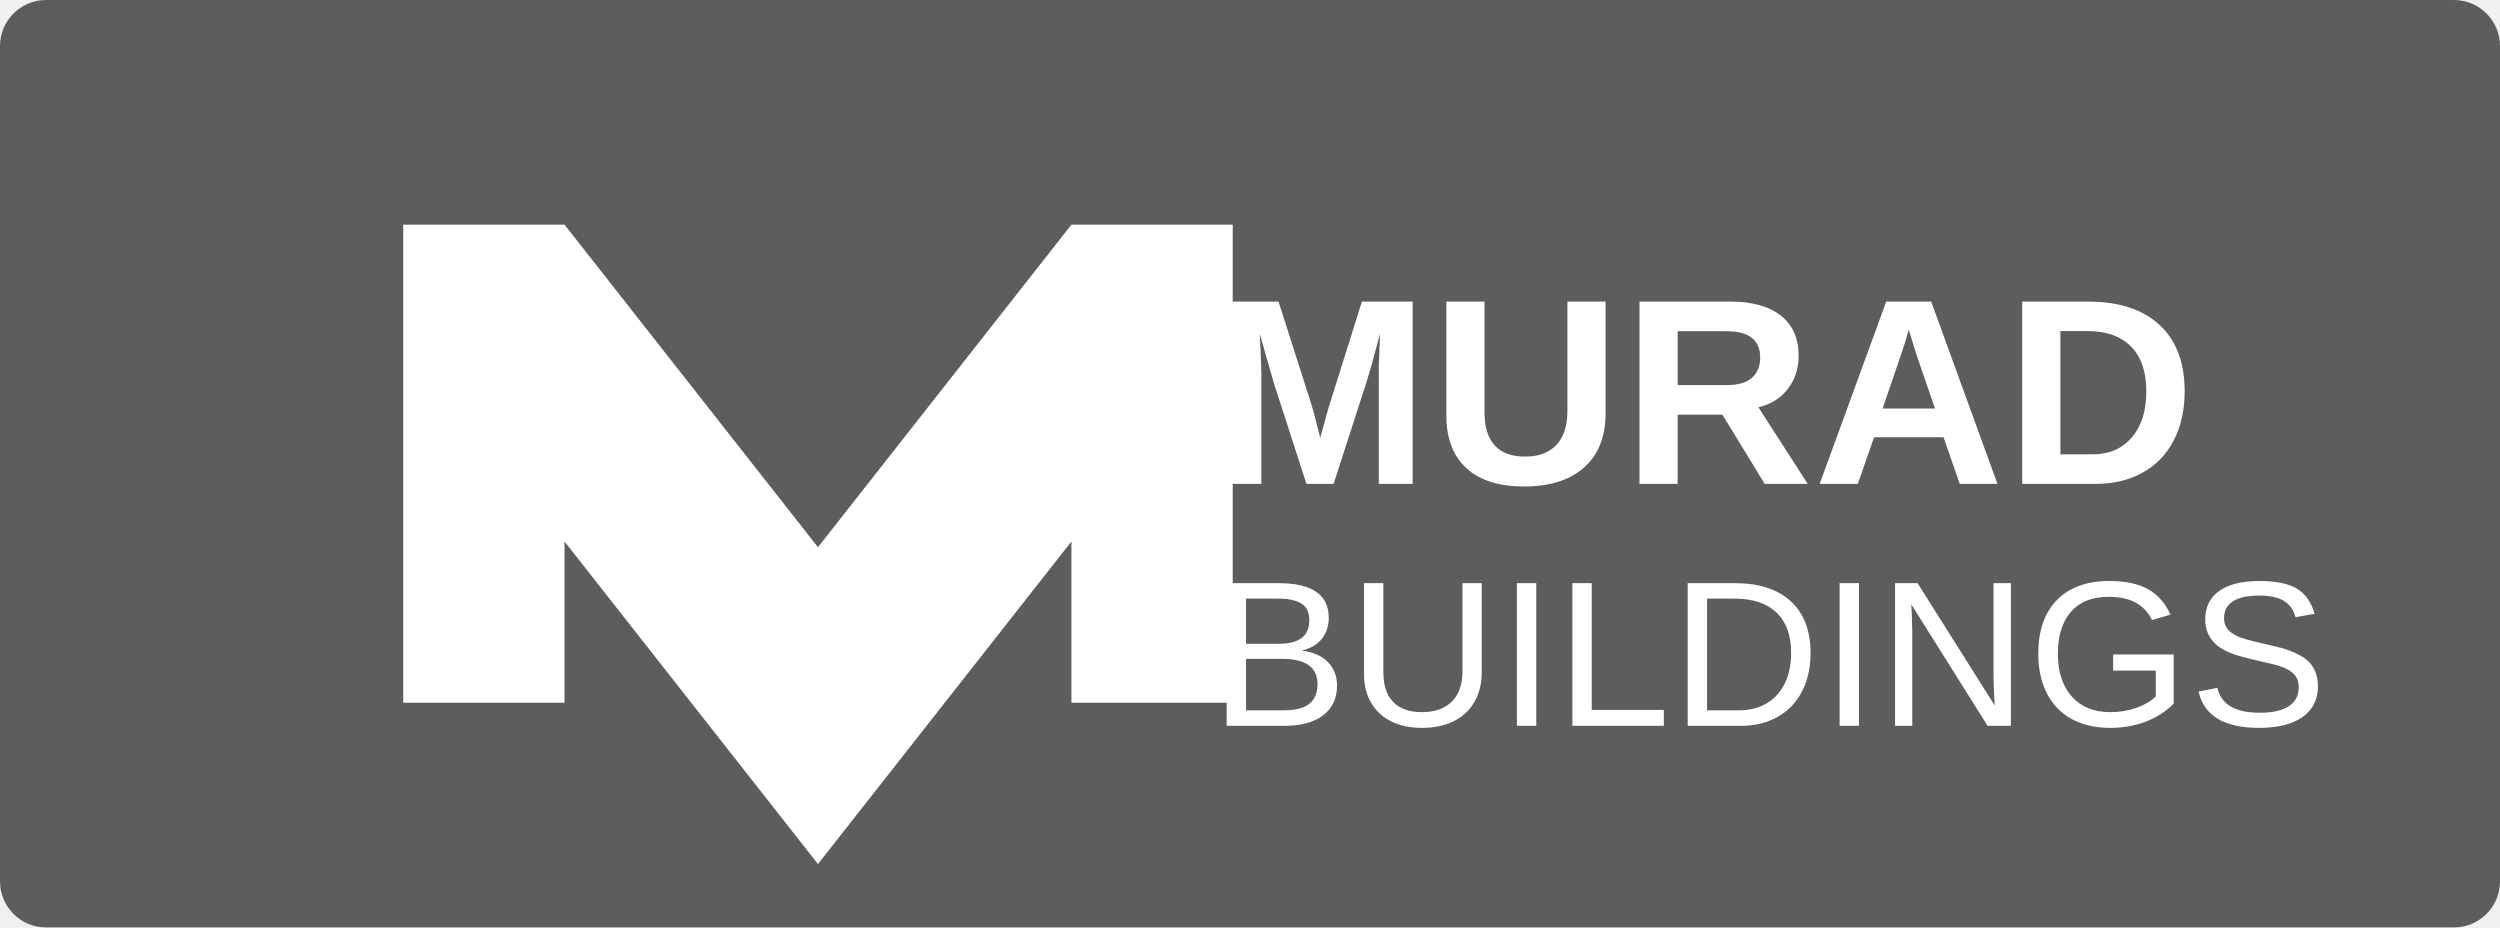
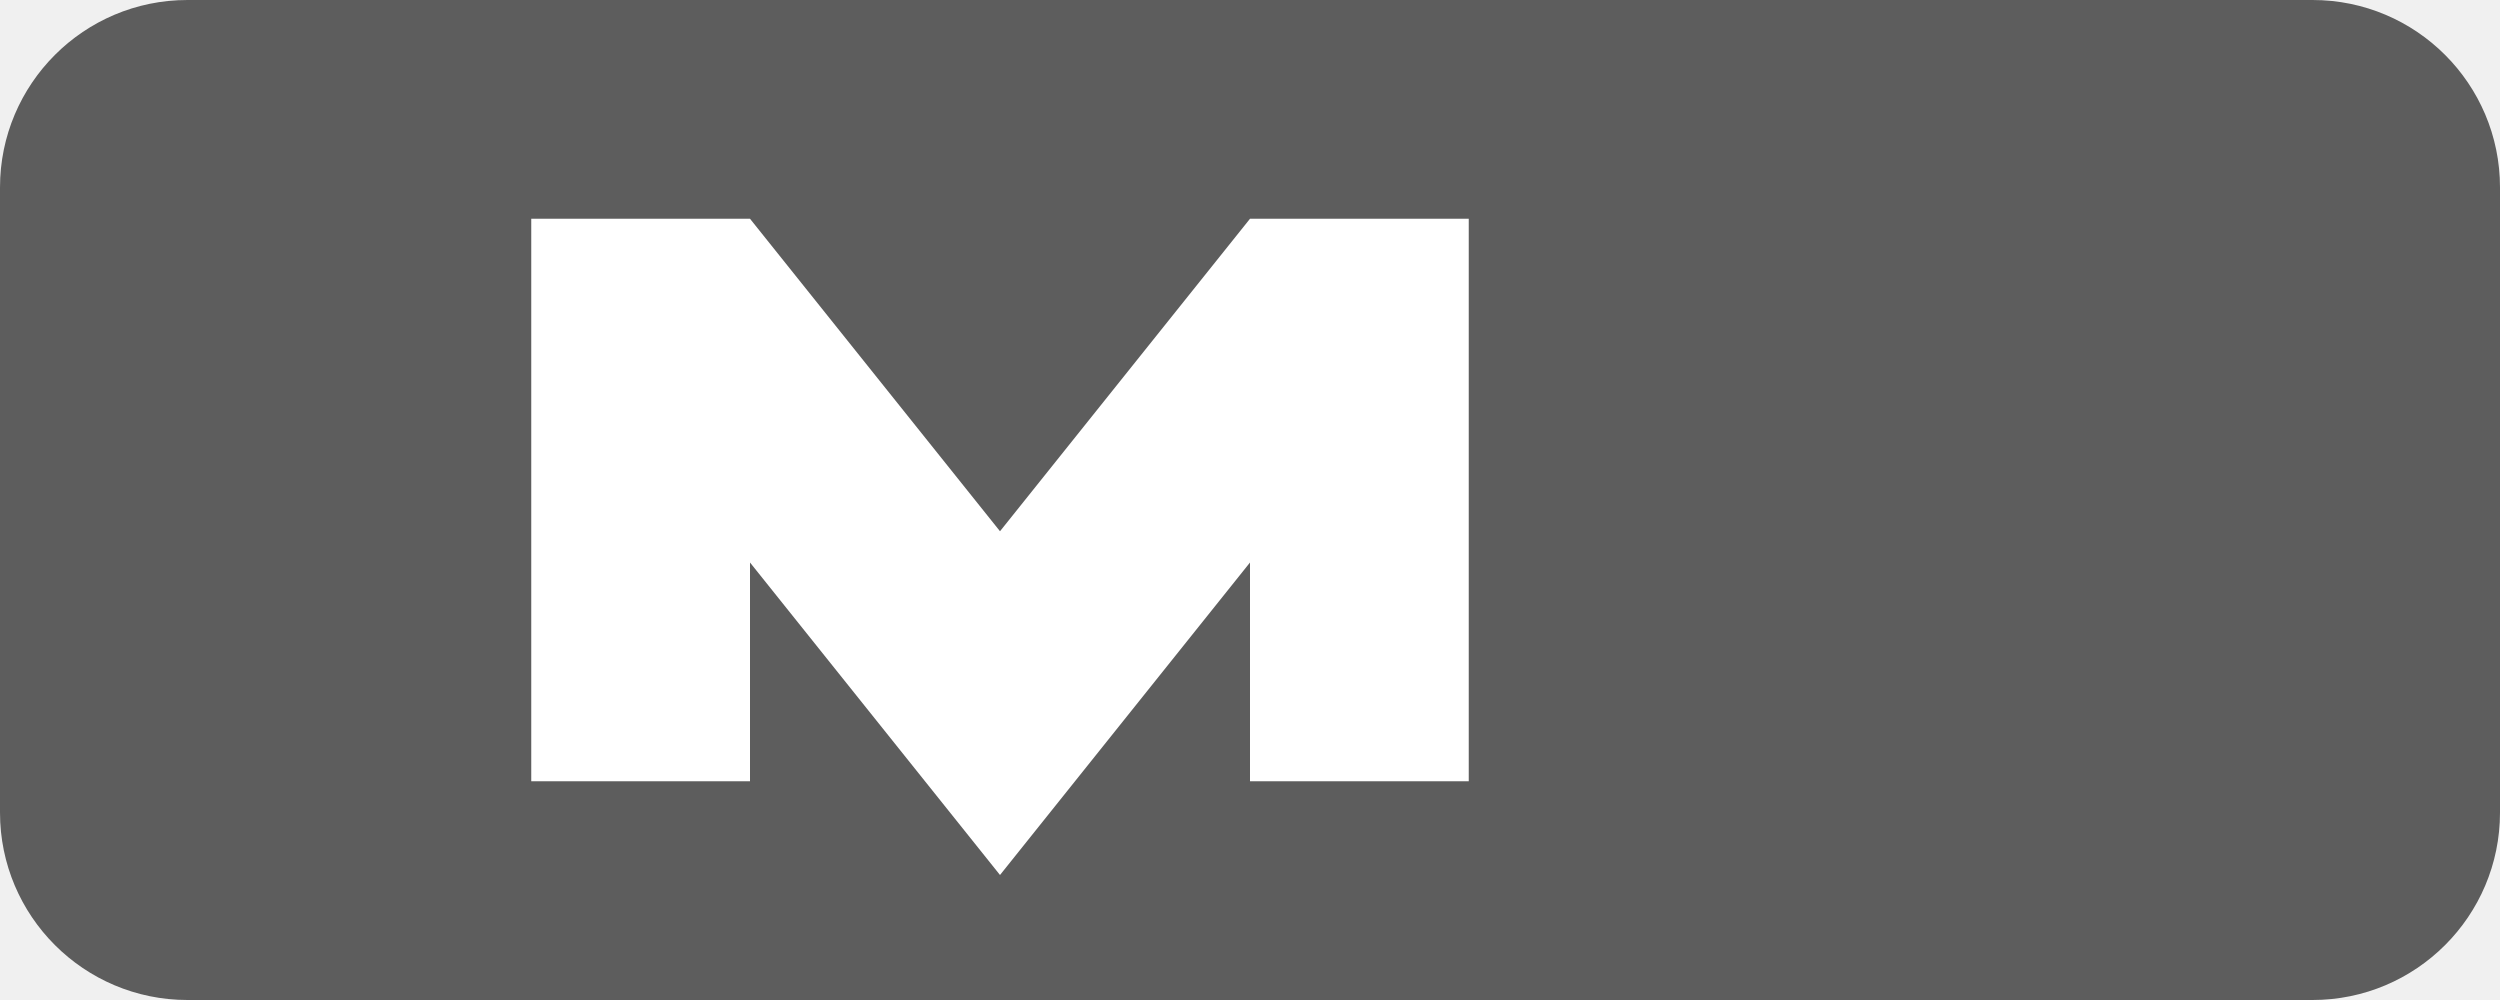
- <svg xmlns="http://www.w3.org/2000/svg" width="434" height="161" viewBox="0 0 434 161">
-   <rect width="434" height="161" rx="8" fill="#5d5d5d" />
-   <path d="M70 122V39h28l44 56 44-56h28v83h-28V94l-44 56-44-56v28H70z" fill="#ffffff" />
-   <text x="210" y="84" fill="#ffffff" font-family="'Montserrat','Segoe UI','Arial',sans-serif" font-size="46" font-weight="600">MURAD</text>
-   <text x="210" y="126" fill="#ffffff" font-family="'Montserrat','Segoe UI','Arial',sans-serif" font-size="36" font-weight="500">BUILDINGS</text>
+ <svg xmlns="http://www.w3.org/2000/svg" width="160" height="64" viewBox="0 0 160 64">
+   <rect width="160" height="64" rx="12" fill="#5d5d5d" />
+   <path d="M34 50V14h14l16 20 16-20h14v36h-14V36l-16 20-16-20v14H34z" fill="#ffffff" />
</svg>
